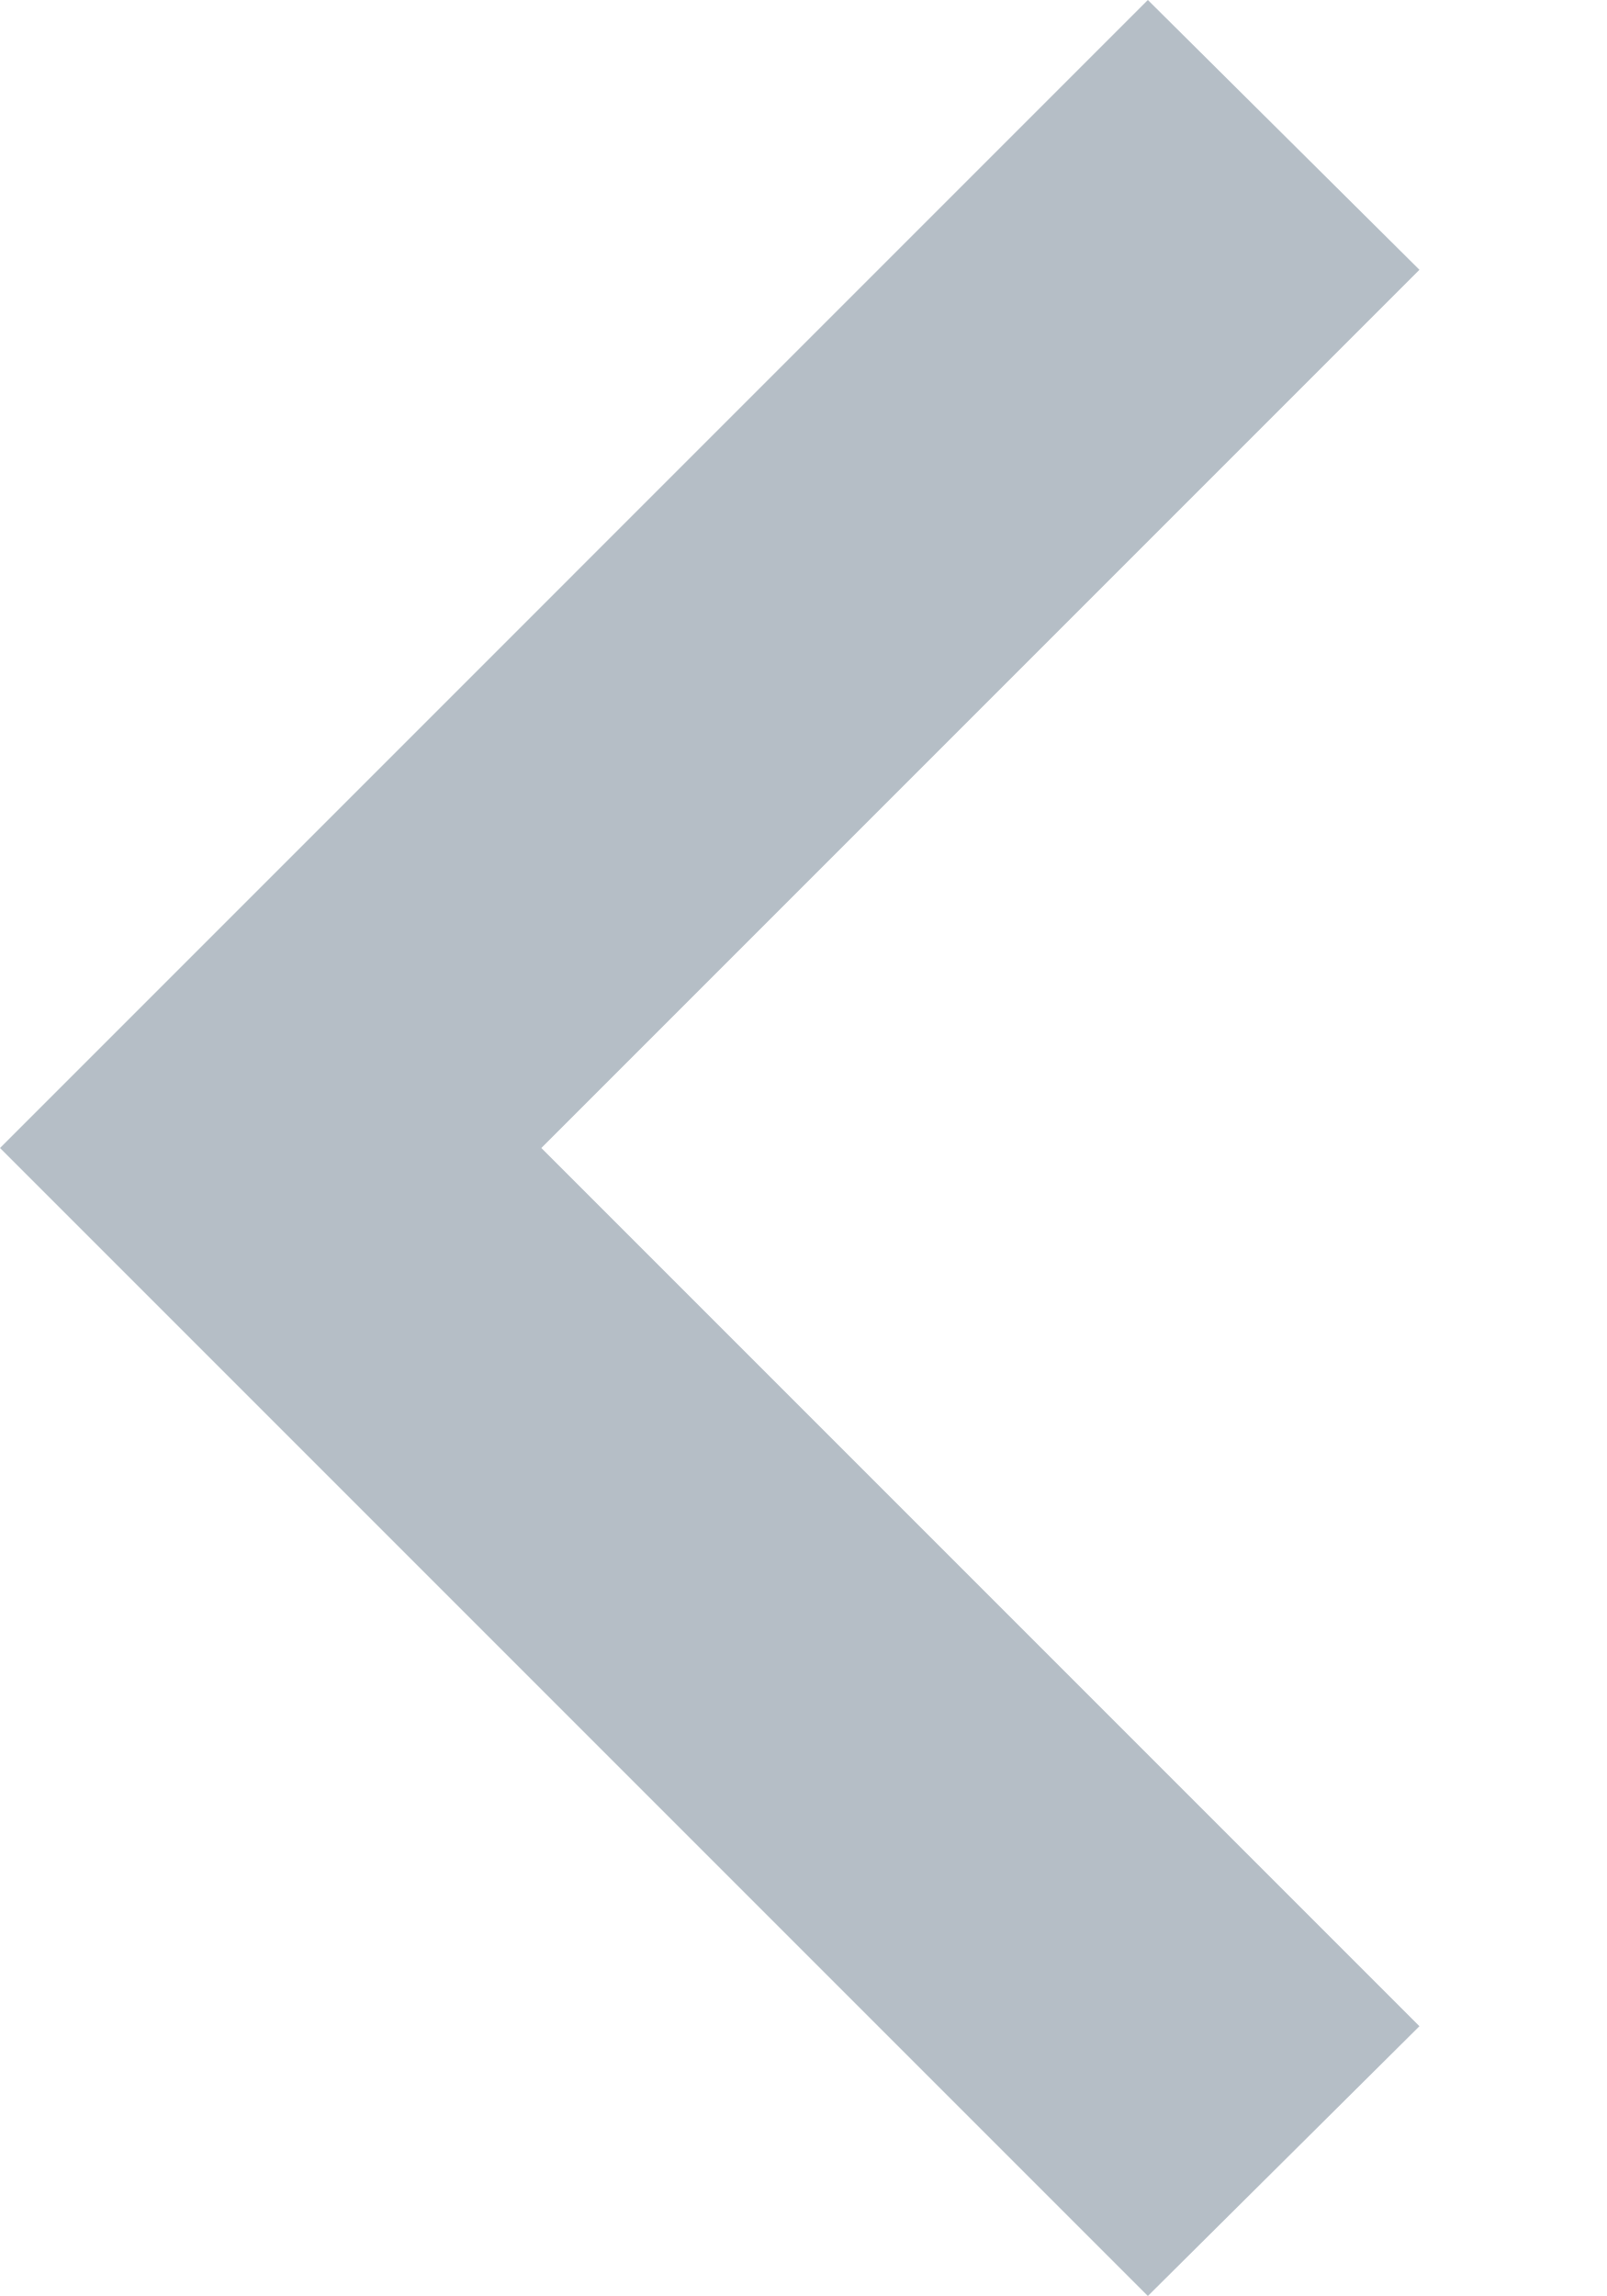
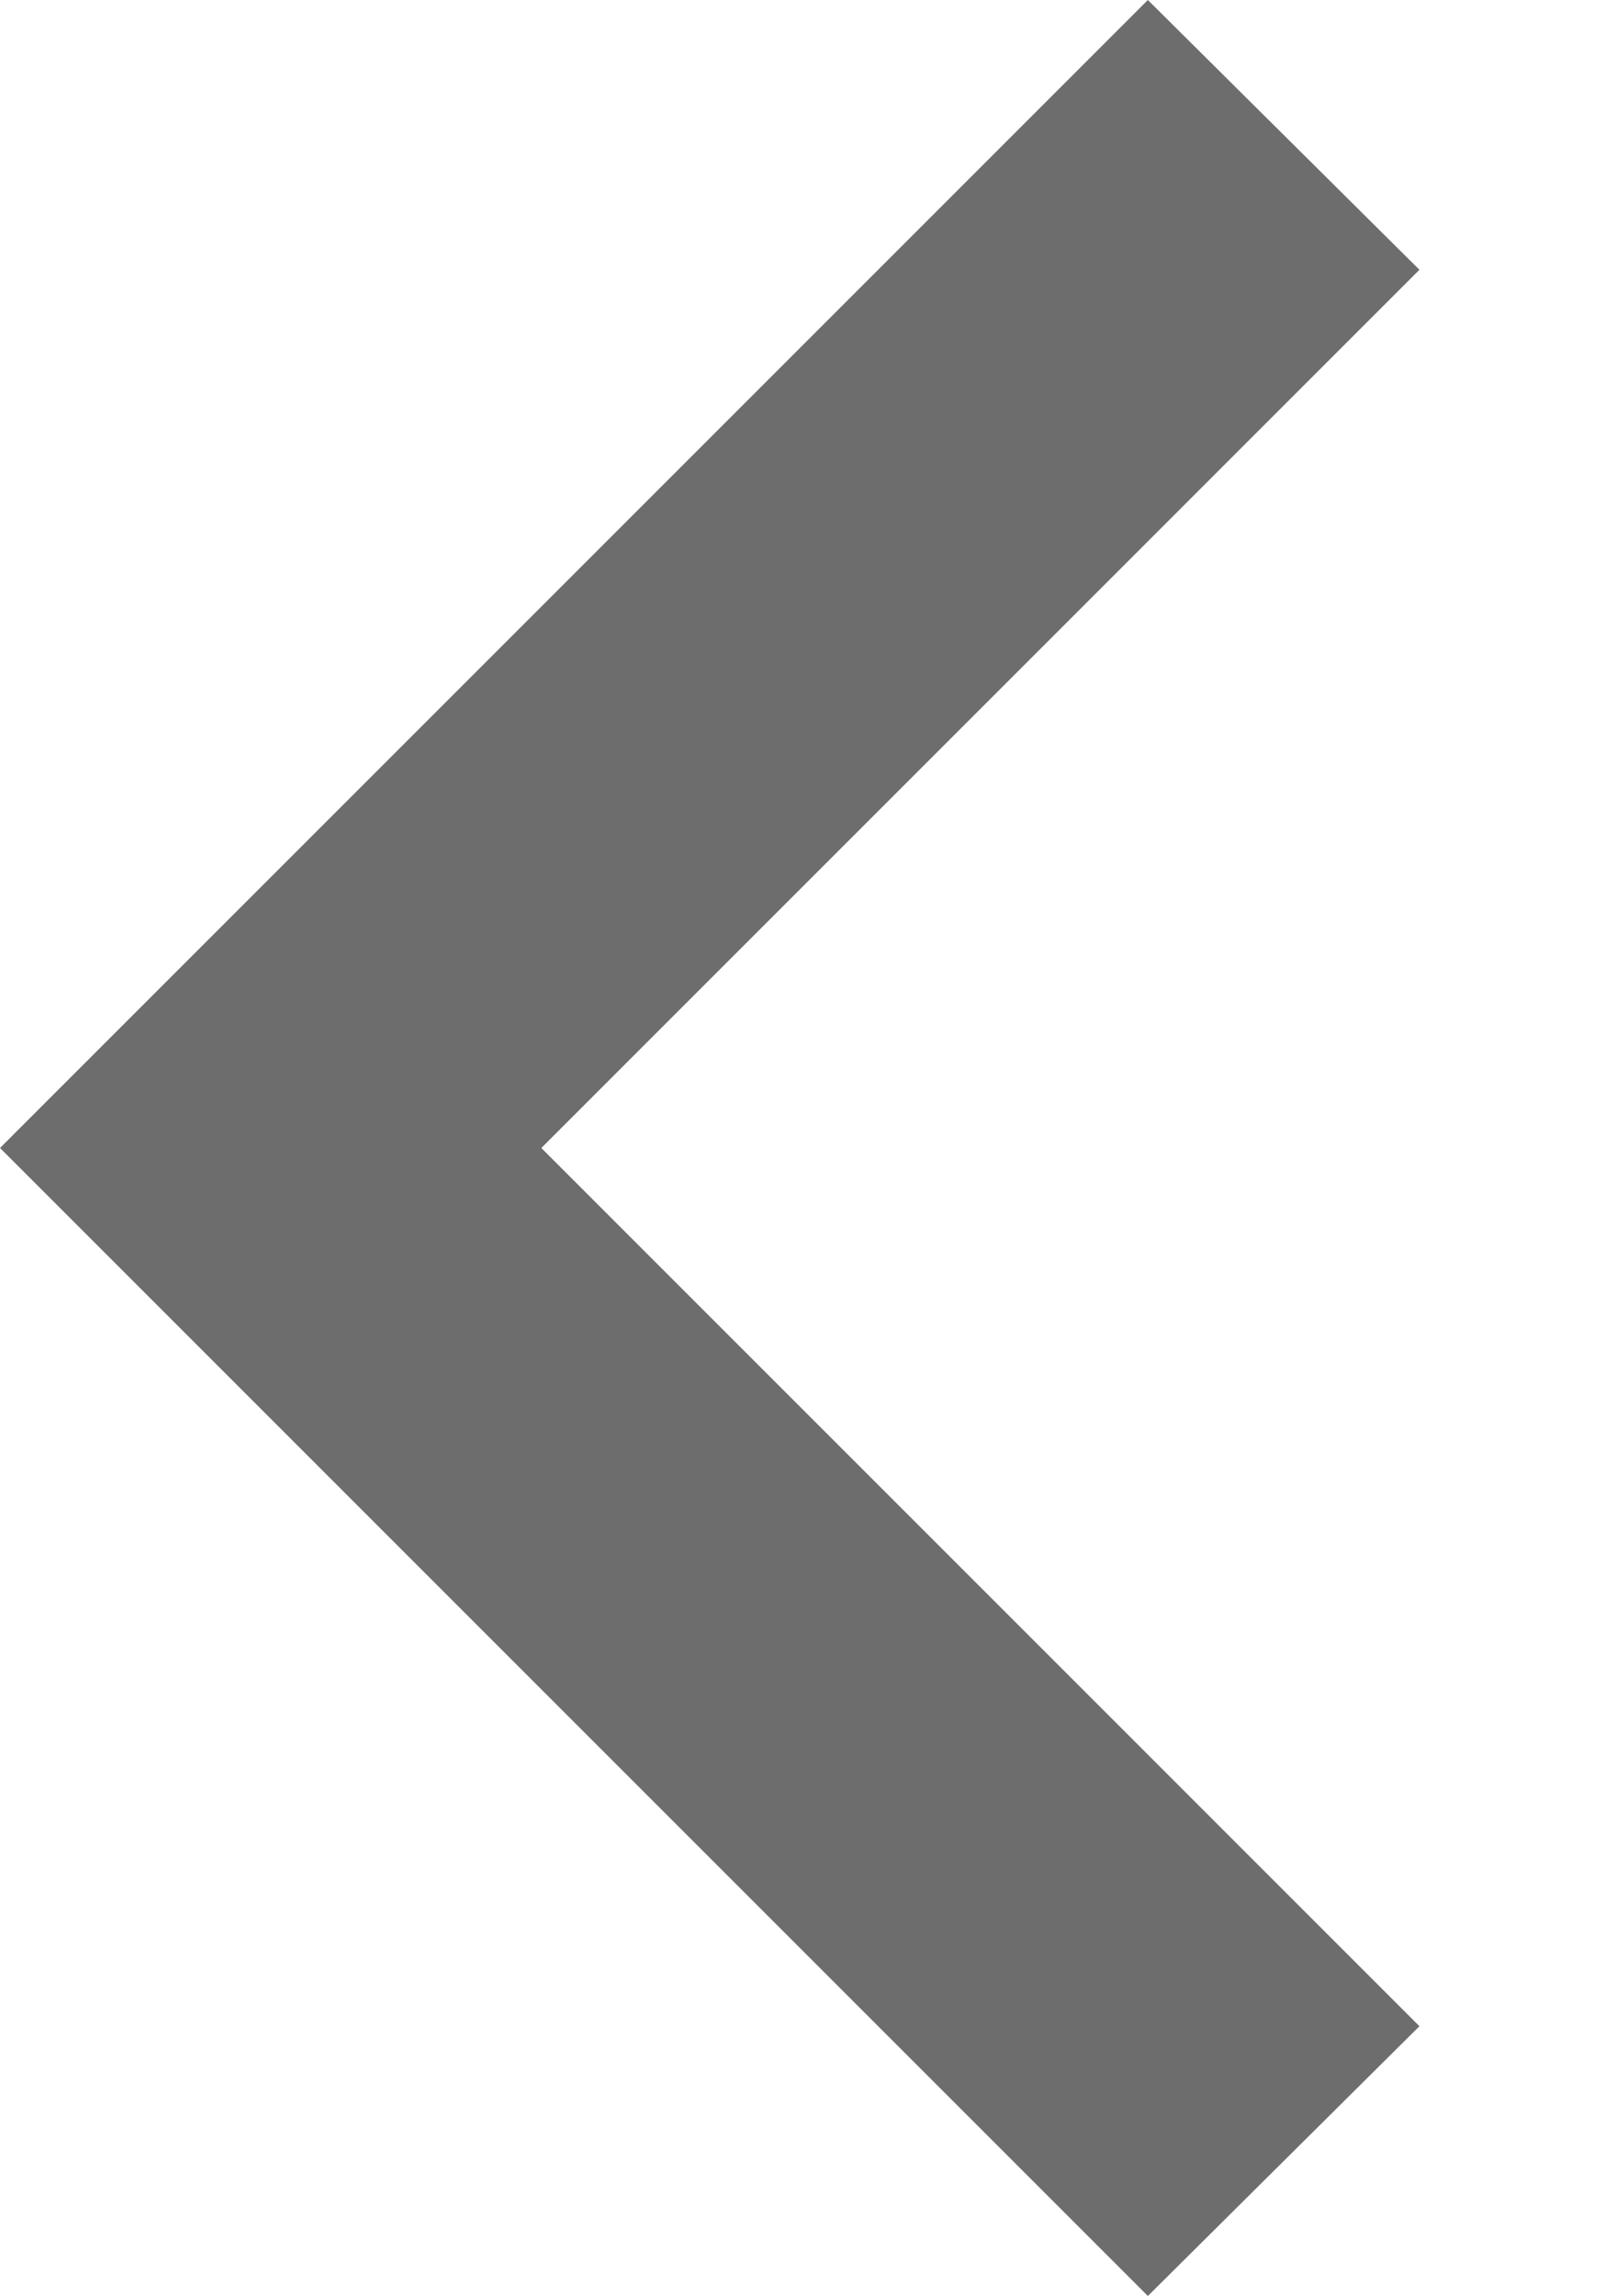
<svg xmlns="http://www.w3.org/2000/svg" width="7" height="10" viewBox="0 0 7 10" fill="none">
-   <path d="M6.183 1.175L2.358 5L6.183 8.825L5 10L1.62125e-05 5L5 0L6.183 1.175Z" fill="#B5BEC6" />
+   <path d="M6.183 1.175L2.358 5L6.183 8.825L5 10L-0 5L5 0L6.183 1.175Z" fill="#0D0D0D" fill-opacity="0.6" />
</svg>
